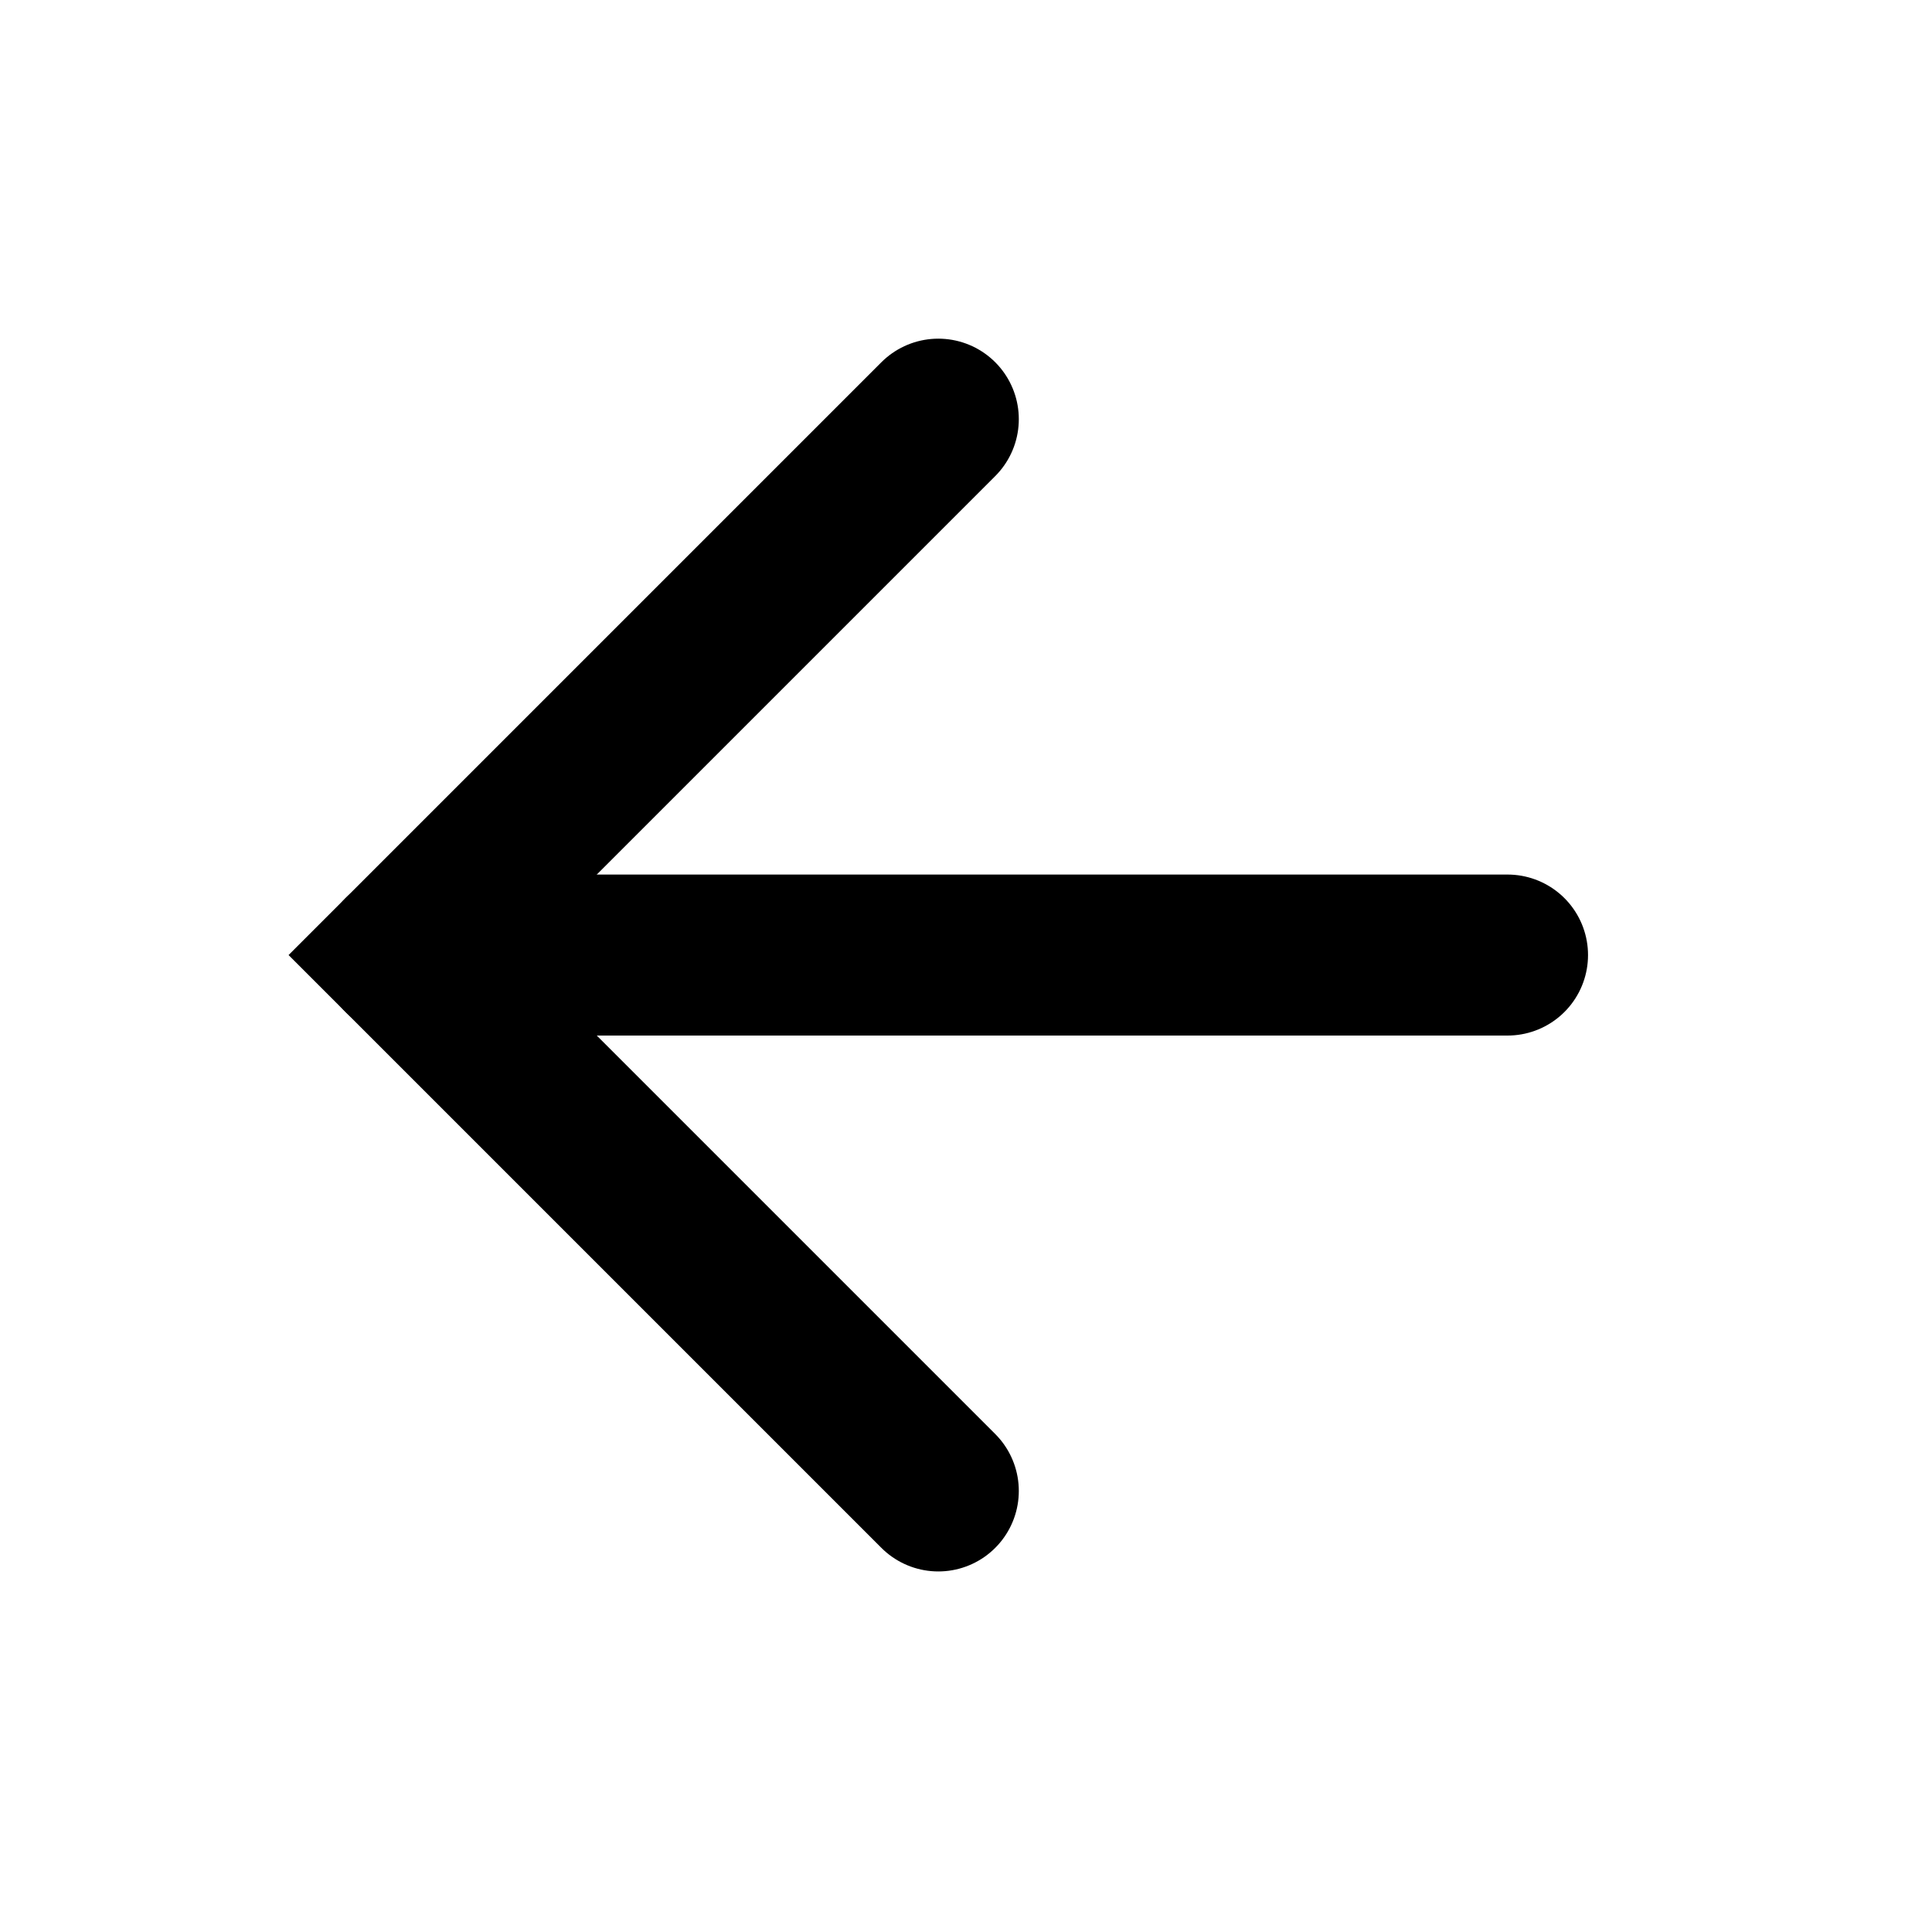
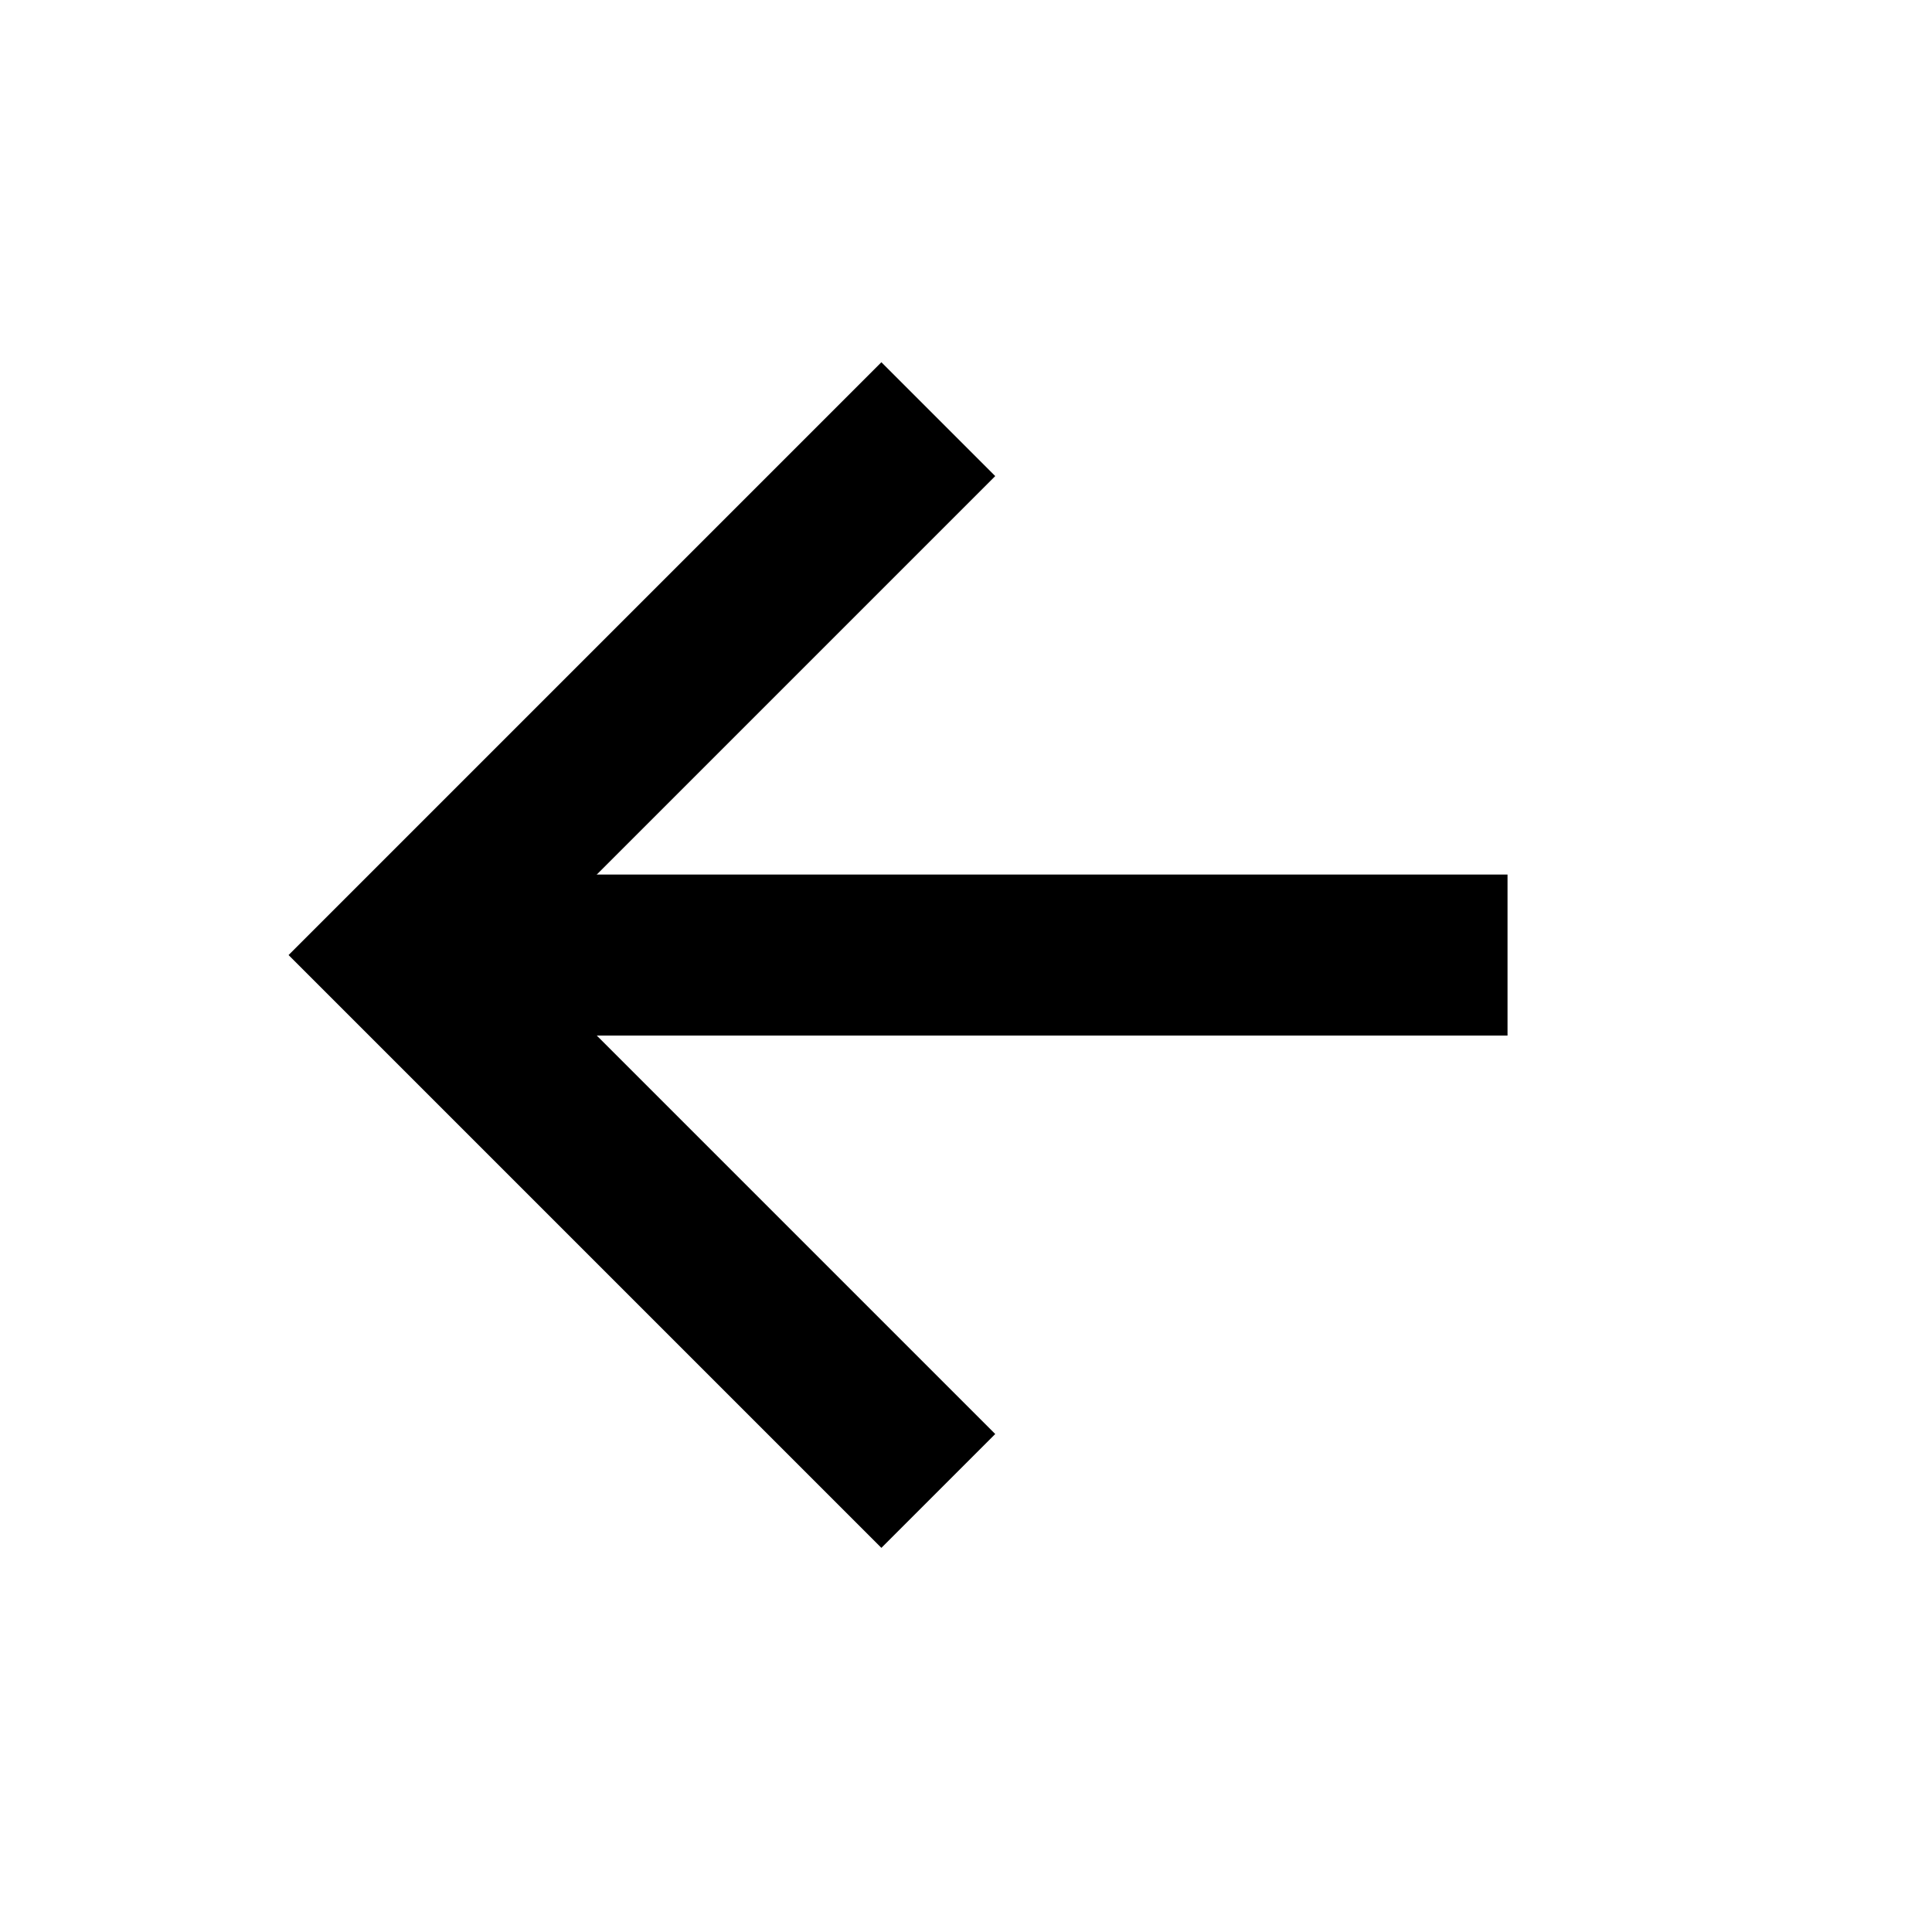
<svg xmlns="http://www.w3.org/2000/svg" width="24" height="24" viewBox="0 0 24 24" fill="none">
-   <path d="M18.727 11.864L4.999 11.864" stroke="black" stroke-width="2" stroke-linecap="round" stroke-linejoin="round" />
-   <path d="M11.656 18.521L4.999 11.864L11.656 5.207" stroke="black" stroke-width="2" stroke-linecap="round" />
+   <path d="M18.727 11.864L4.999 11.864" stroke="black" stroke-width="2" strokeLinecap="round" stroke-linejoin="round" />
+   <path d="M11.656 18.521L4.999 11.864L11.656 5.207" stroke="black" stroke-width="2" strokeLinecap="round" />
</svg>
